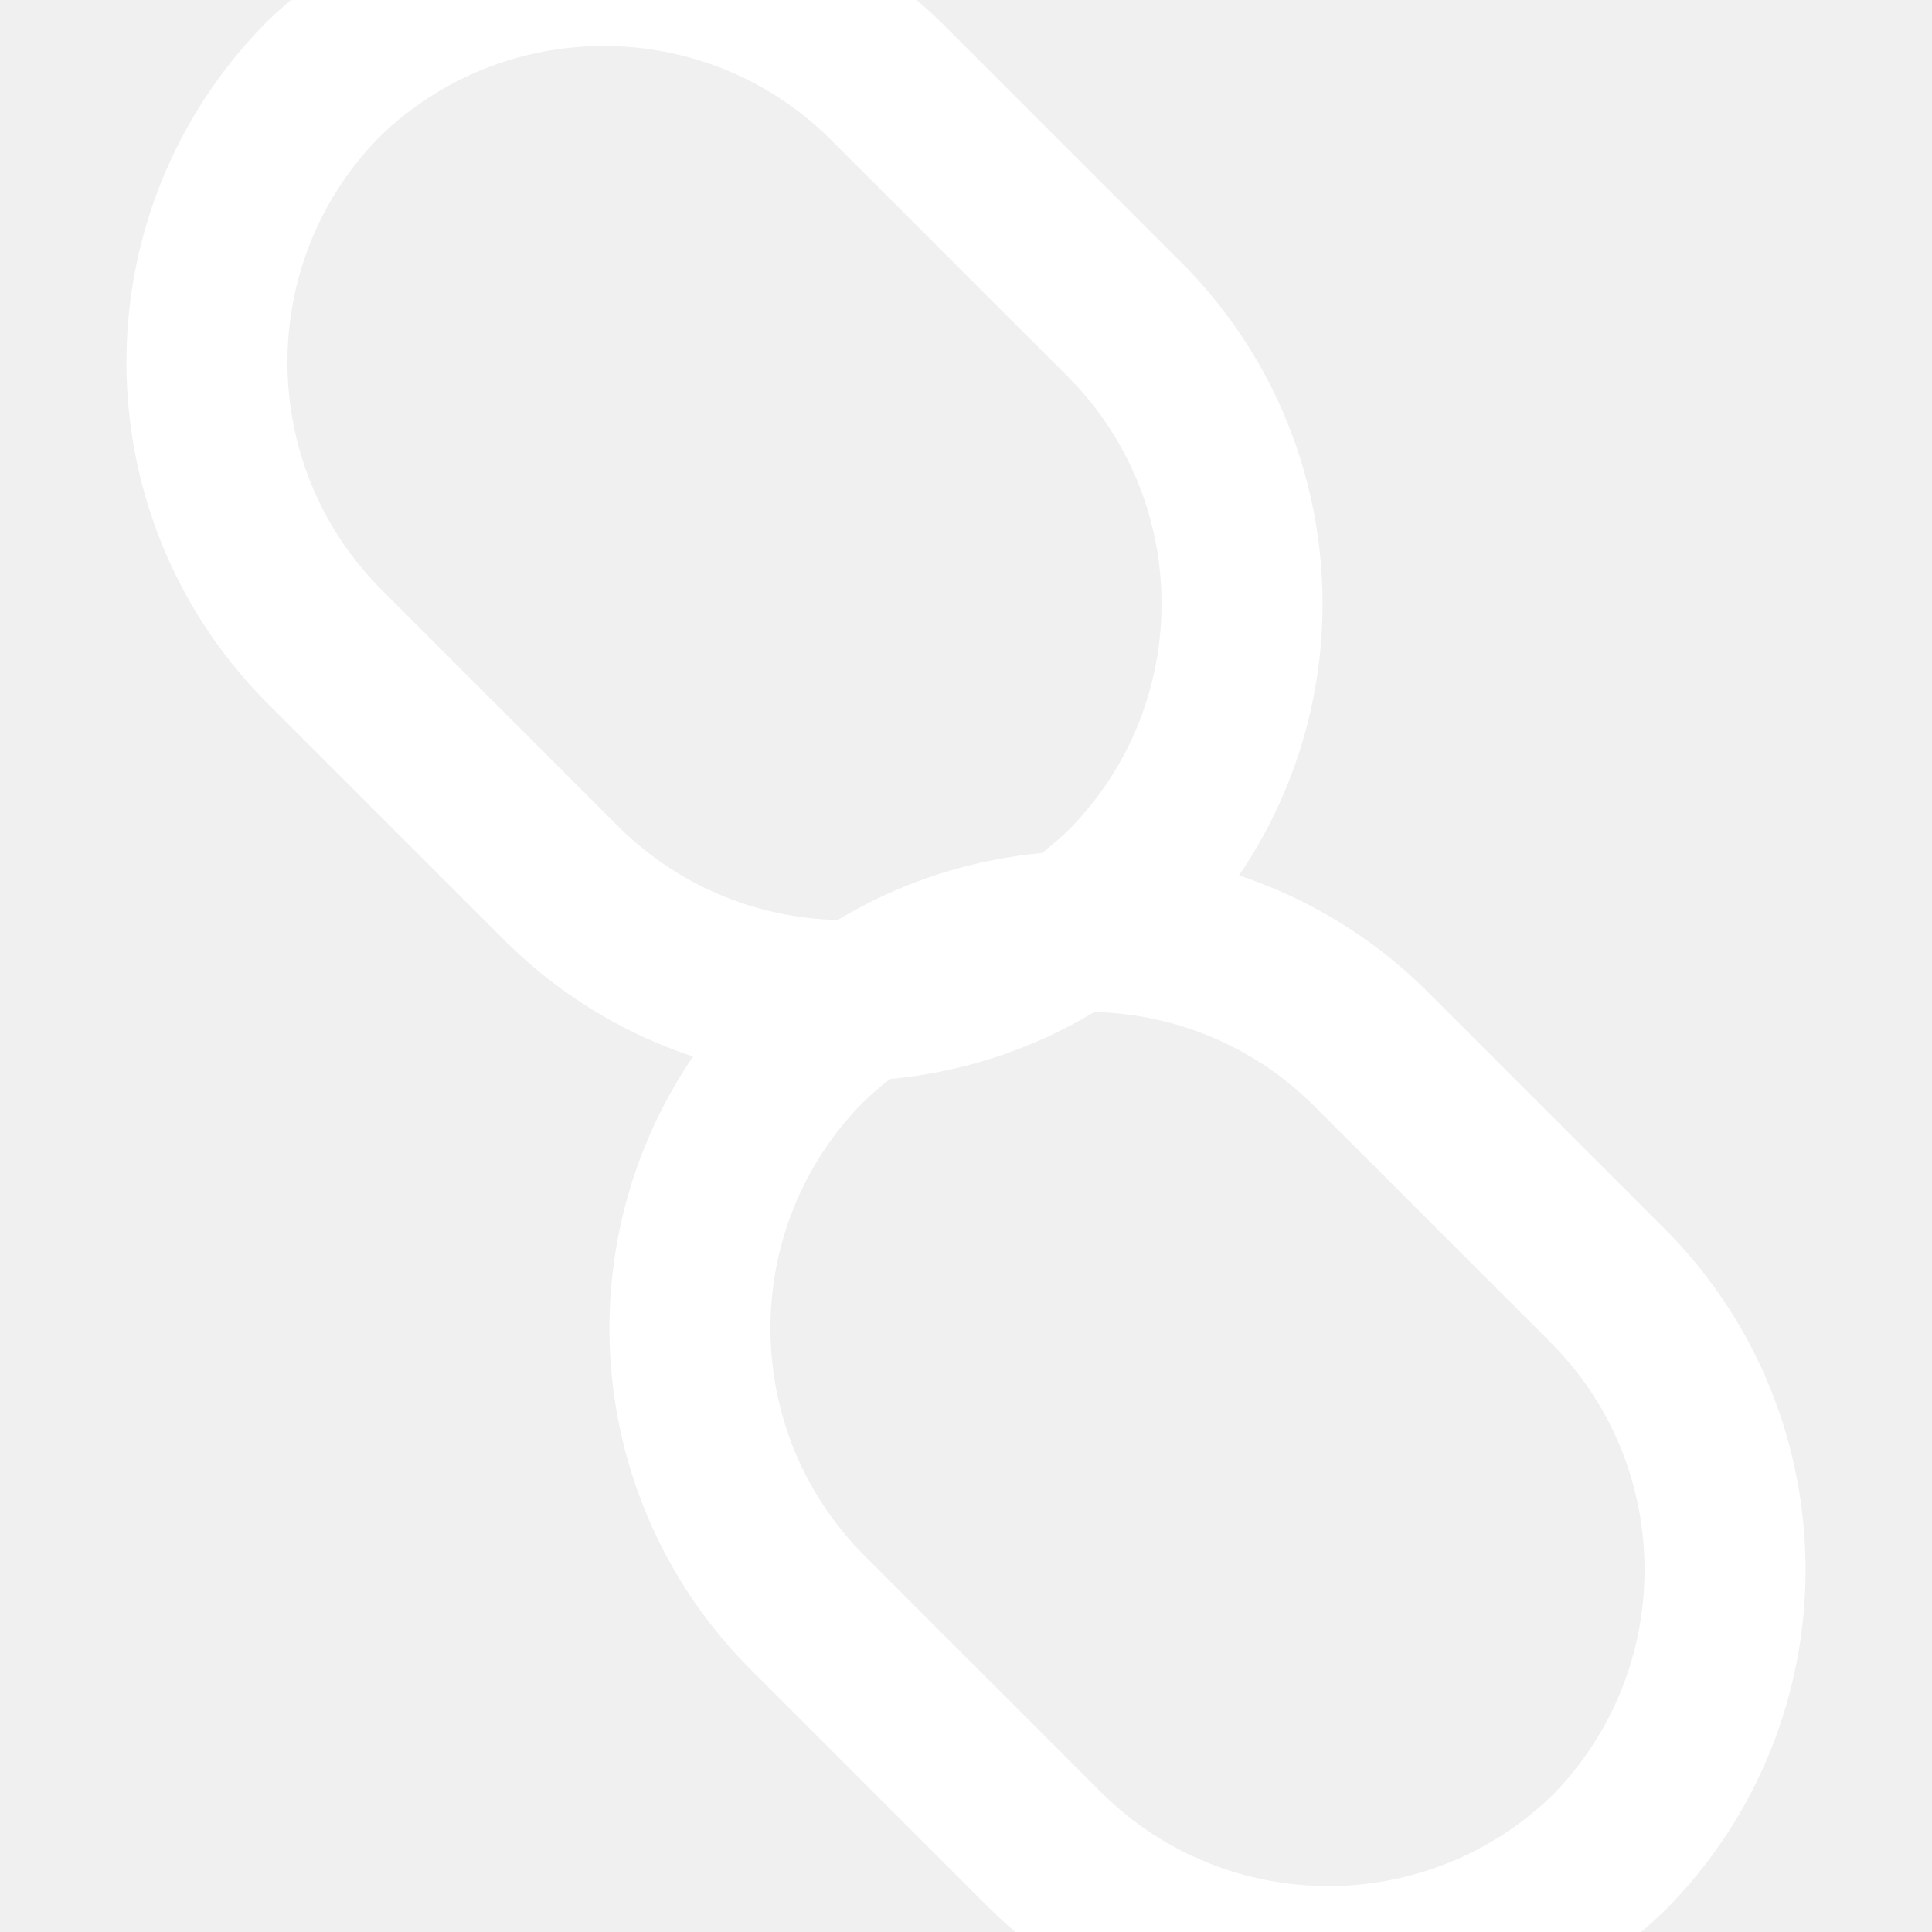
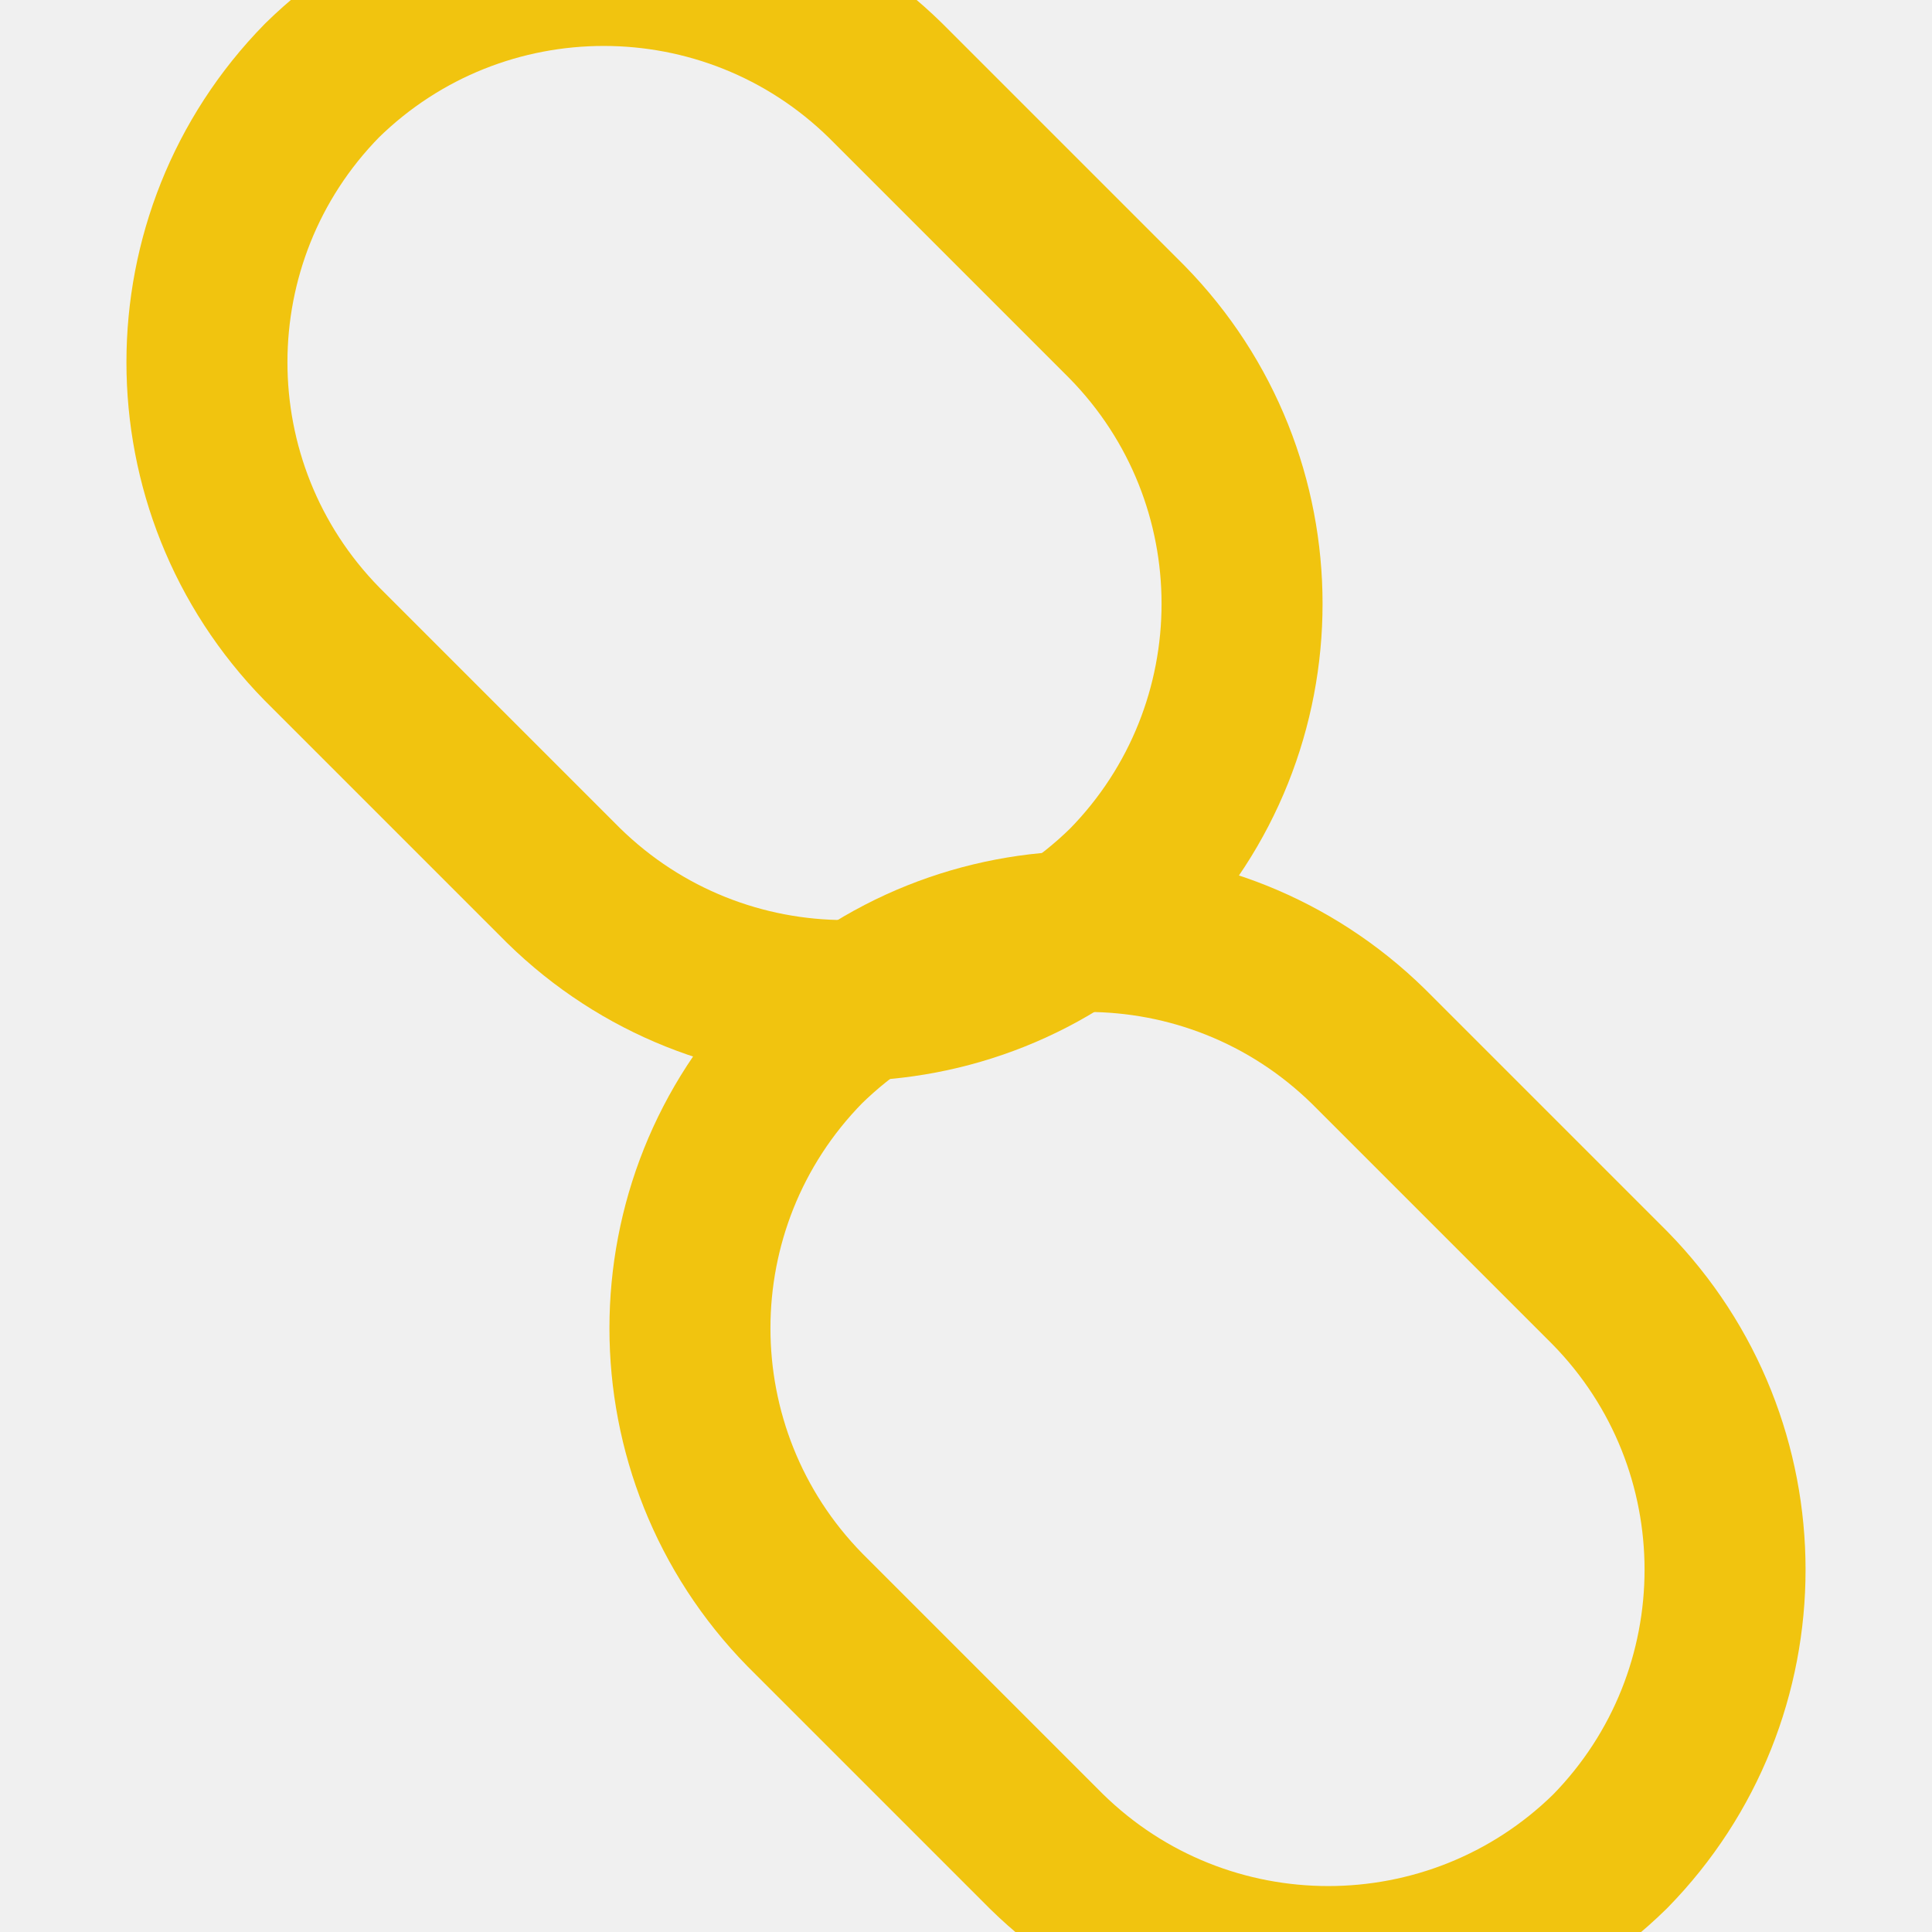
- <svg xmlns="http://www.w3.org/2000/svg" width="50" height="50" fill="none" stroke="white" stroke-width="2" stroke-linecap="round" stroke-linejoin="round" class="feather feather-link" viewBox="0 0 24 24">
+ <svg xmlns="http://www.w3.org/2000/svg" width="50" height="50" fill="none" stroke="#F1C40F" stroke-width="2" stroke-linecap="round" stroke-linejoin="round" class="feather feather-link" viewBox="0 0 24 24">
  <path d="M10 13a5 5 0 0 1 7 0l3 3a5 5 0 0 1 0 7 5 5 0 0 1-7 0l-3-3a5 5 0 0 1 0-7z" />
  <path d="M14 11a5 5 0 0 1-7 0l-3-3a5 5 0 0 1 0-7 5 5 0 0 1 7 0l3 3a5 5 0 0 1 0 7z" />
</svg>
